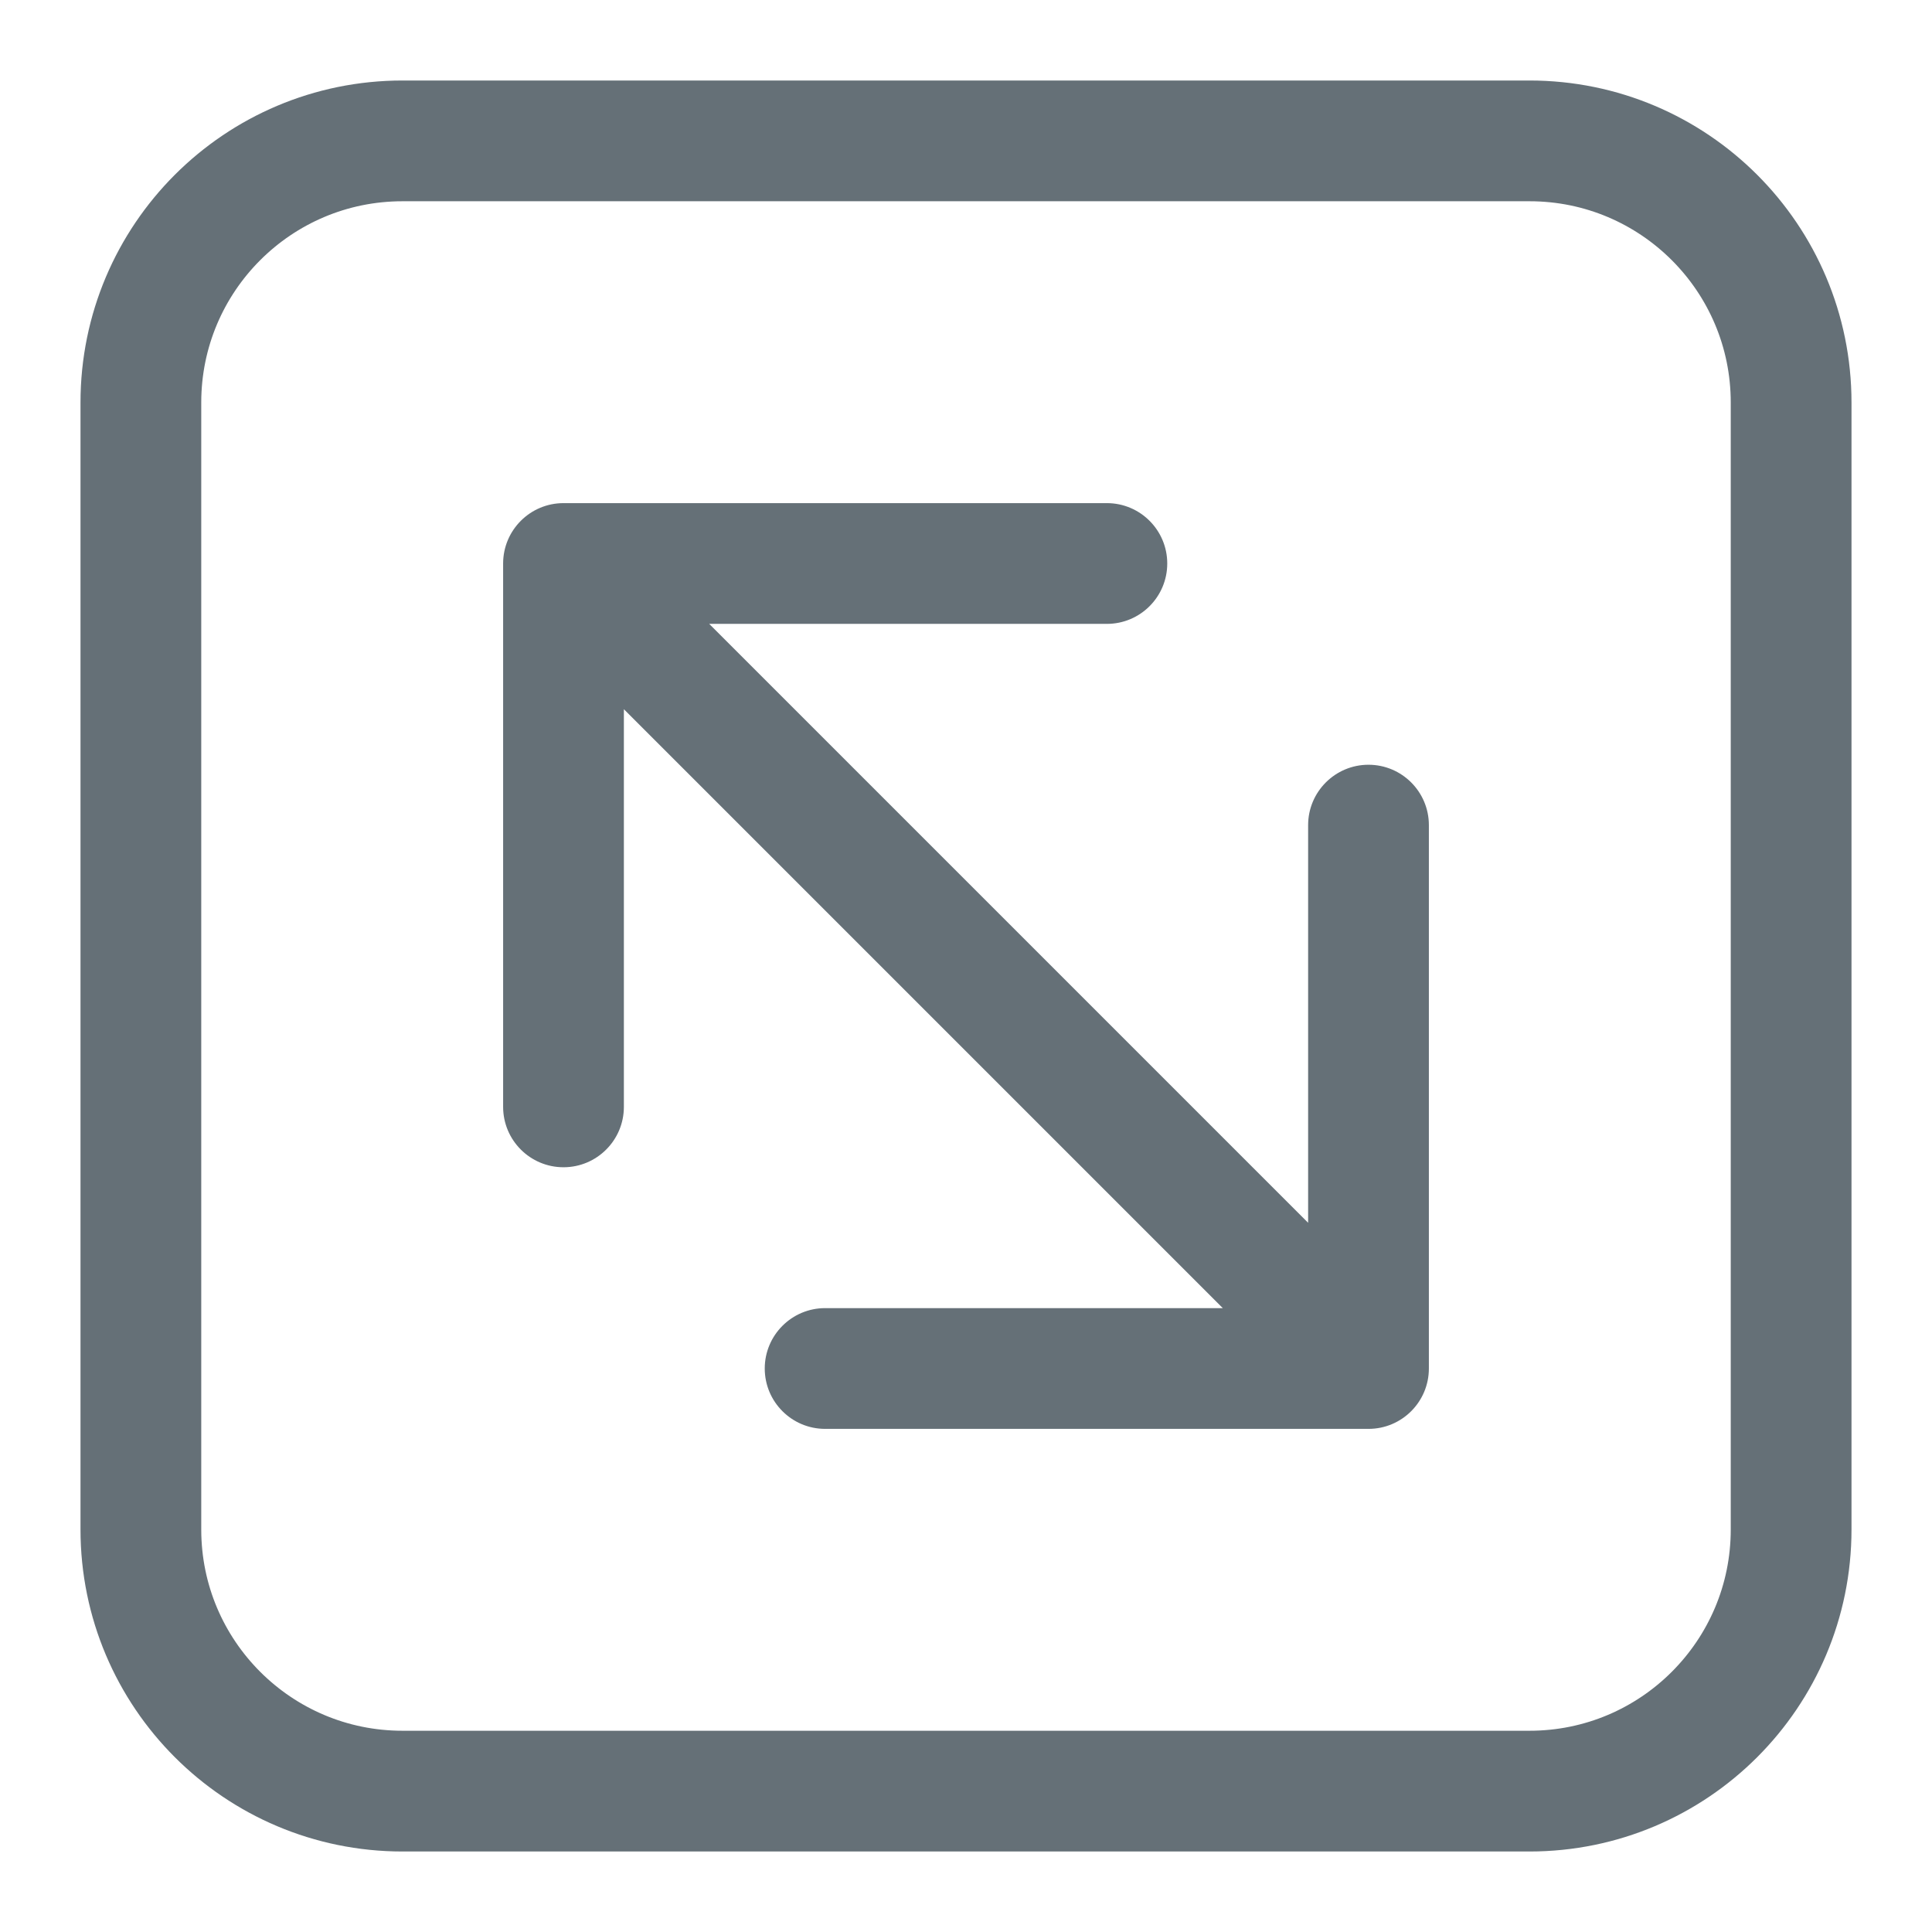
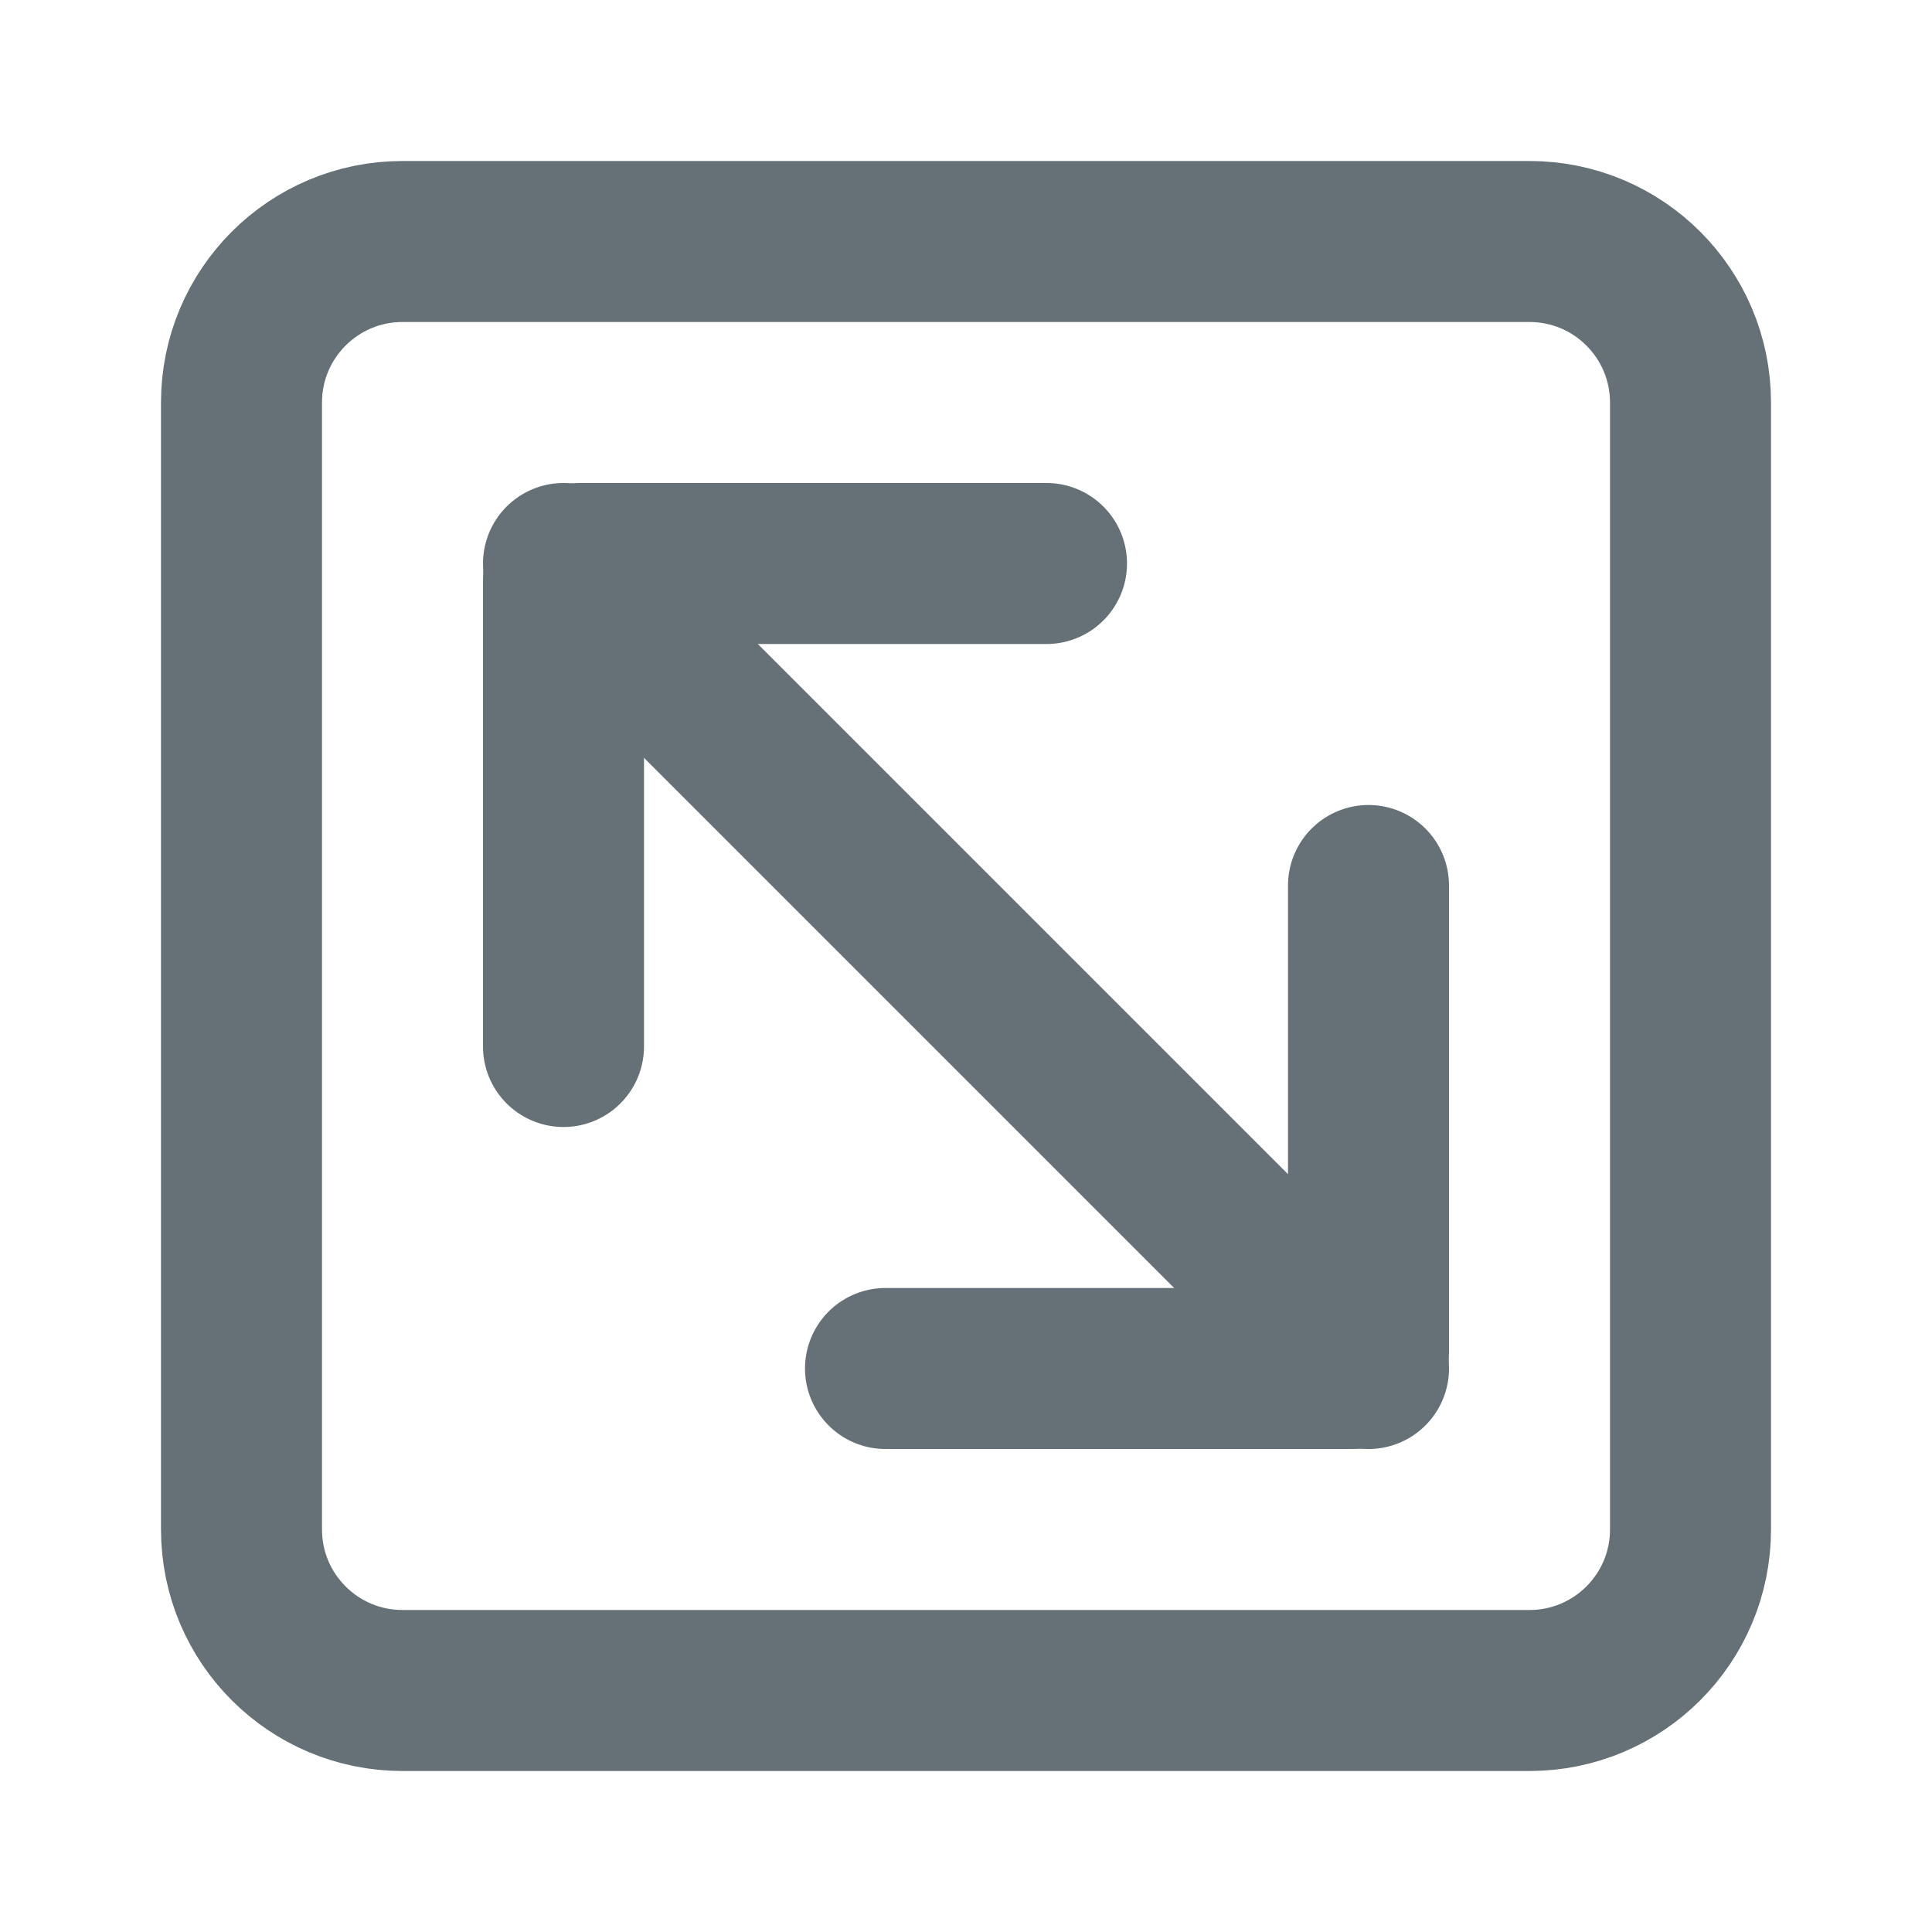
<svg xmlns="http://www.w3.org/2000/svg" width="24" height="24" viewBox="0 0 24 24" fill="none">
-   <rect x="1.75" y="1.75" width="20.5" height="20.5" rx="3.25" stroke="#657077" stroke-width="1.5" />
-   <path d="M7 6.25C6.586 6.25 6.25 6.586 6.25 7L6.25 13.75C6.25 14.164 6.586 14.5 7 14.5C7.414 14.5 7.75 14.164 7.75 13.75L7.75 7.75L13.75 7.75C14.164 7.75 14.5 7.414 14.5 7C14.5 6.586 14.164 6.25 13.75 6.25L7 6.25ZM17 17.75C17.414 17.75 17.75 17.414 17.75 17L17.75 10.25C17.75 9.836 17.414 9.5 17 9.5C16.586 9.5 16.25 9.836 16.25 10.25V16.25H10.25C9.836 16.25 9.5 16.586 9.5 17C9.5 17.414 9.836 17.75 10.25 17.75L17 17.75ZM6.47 7.53L16.47 17.53L17.53 16.47L7.53 6.47L6.47 7.53Z" fill="#657077" />
+   <path d="M13 7H7.2C7.09 7 7 7.09 7 7.2V13" stroke="#657077" stroke-width="2" stroke-linecap="round" />
+   <path d="M11 17H16.8C16.91 17 17 16.91 17 16.8V11" stroke="#657077" stroke-width="2" stroke-linecap="round" />
+   <rect x="3" y="3" width="18" height="18" rx="2" stroke="#657077" stroke-width="2" />
+   <path d="M7 7L17 17" stroke="#657077" stroke-width="2" stroke-linecap="round" />
</svg>
